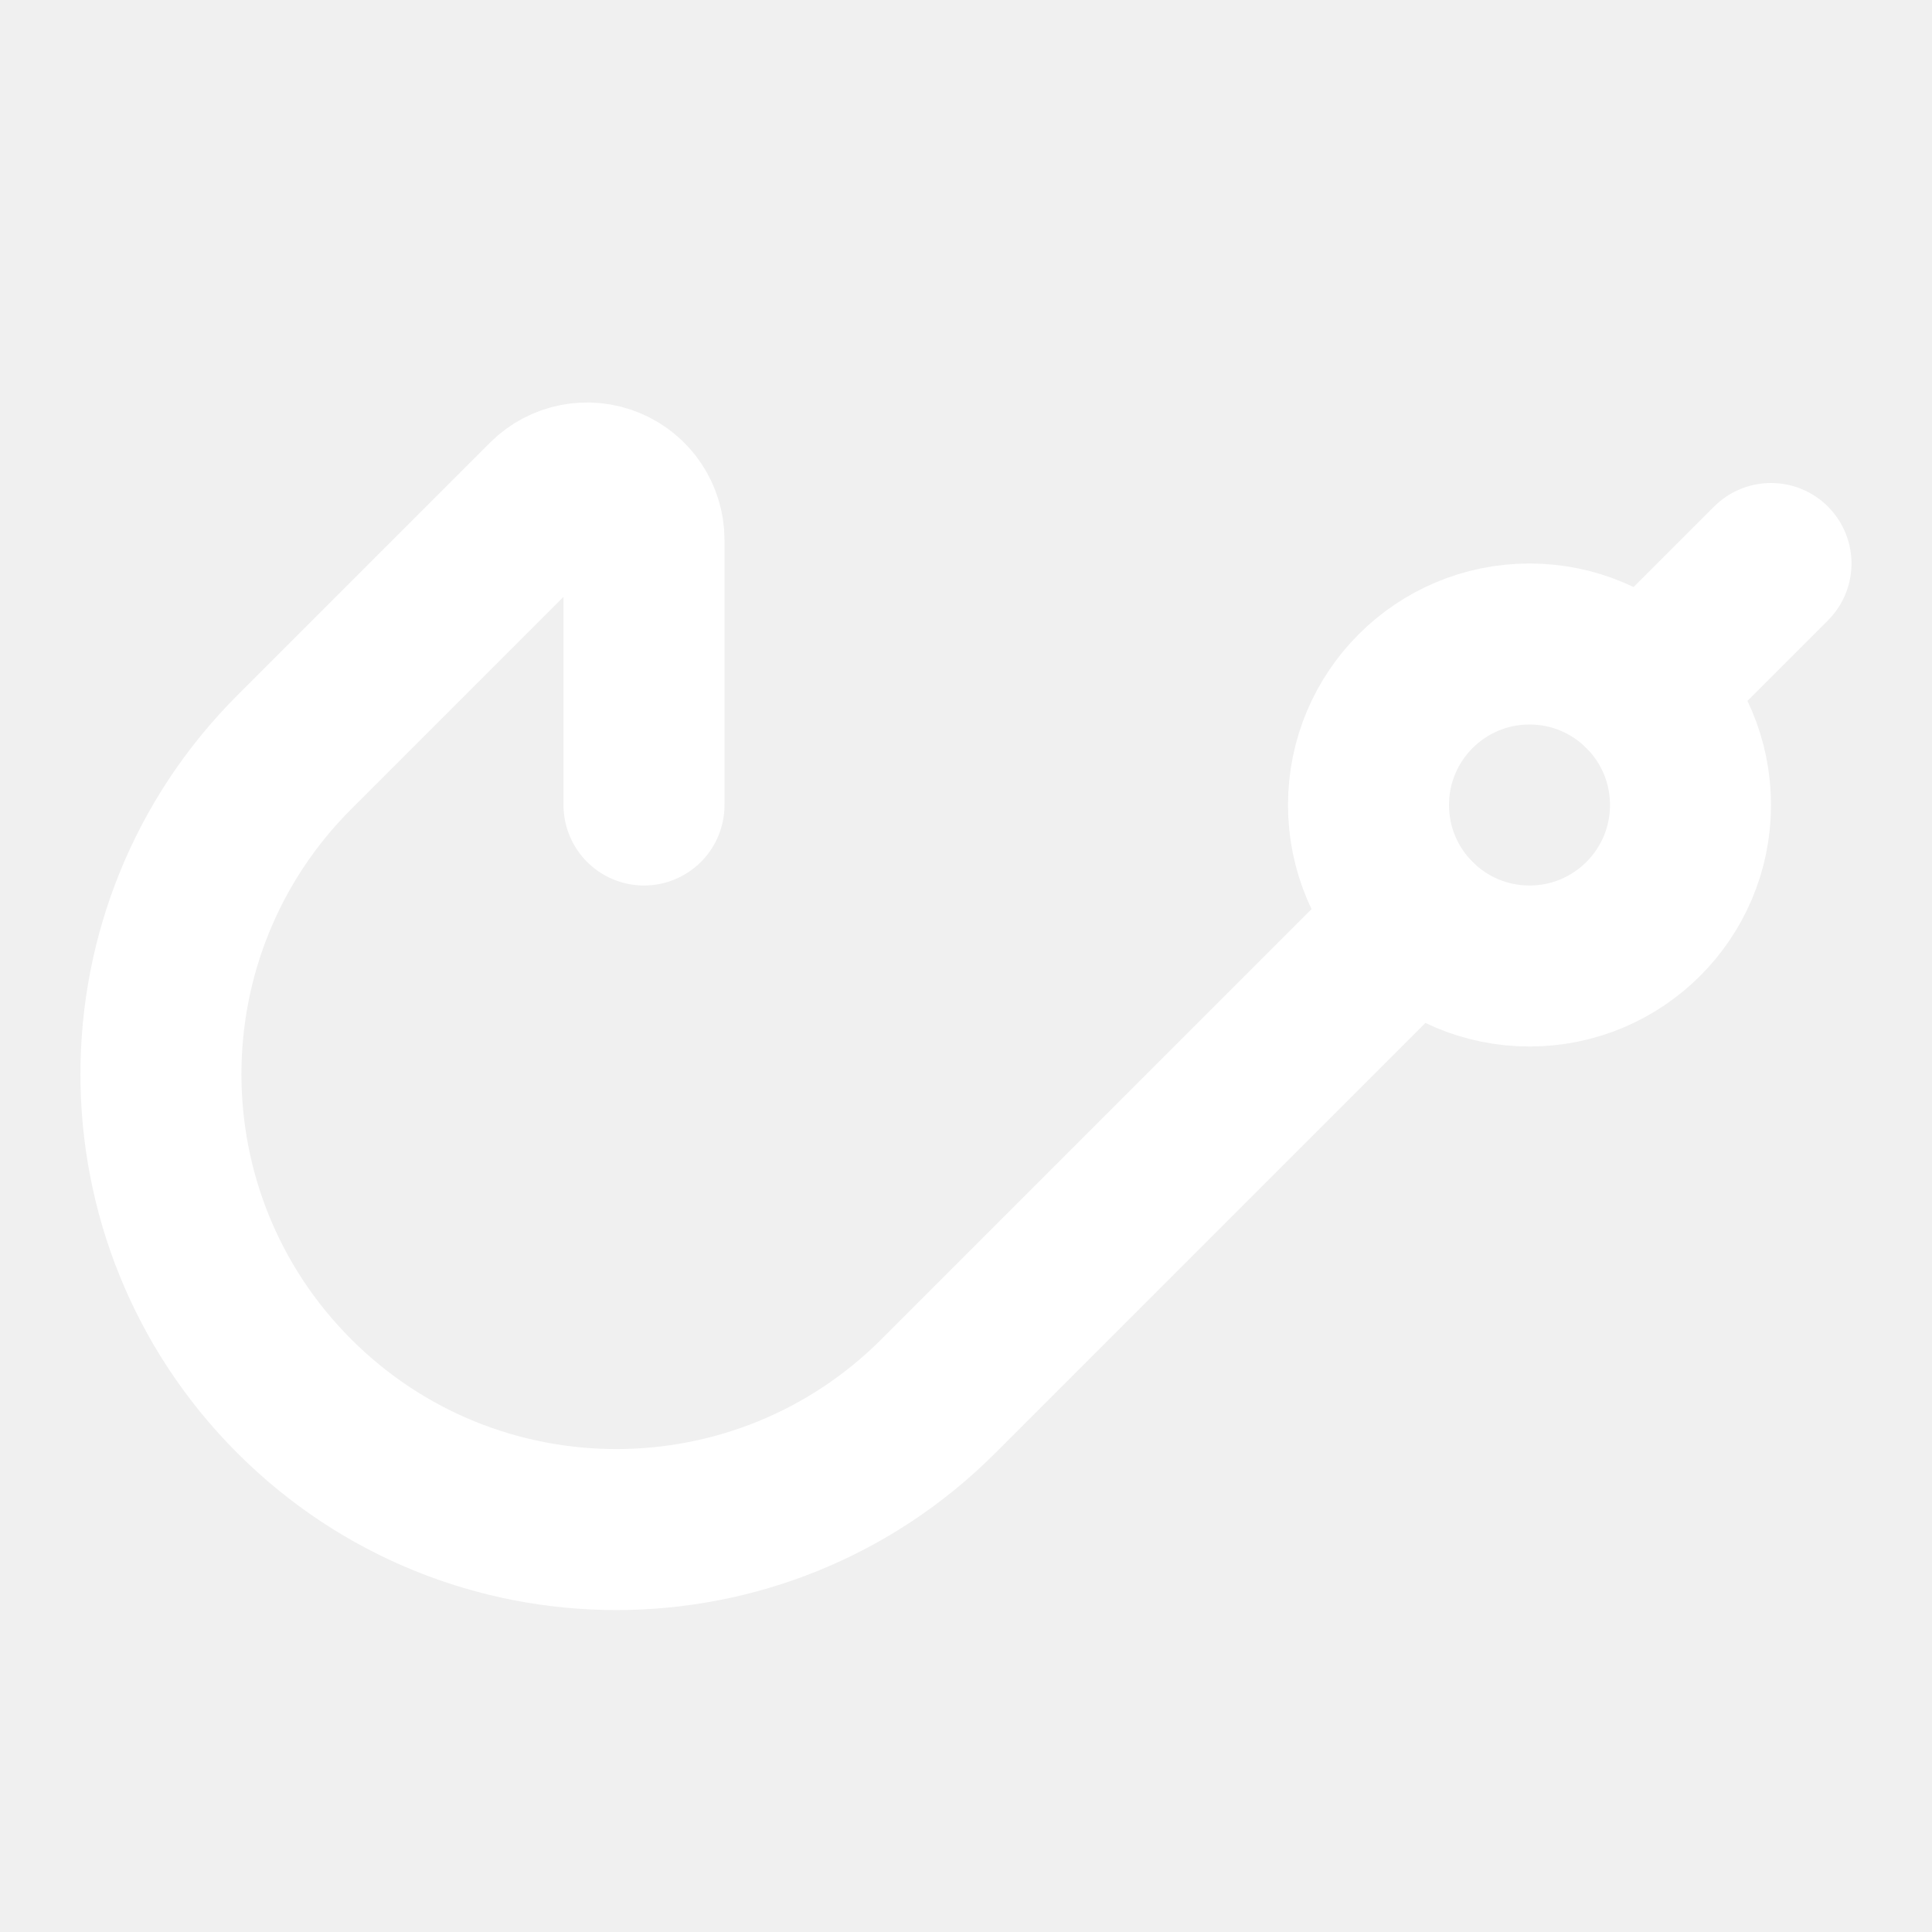
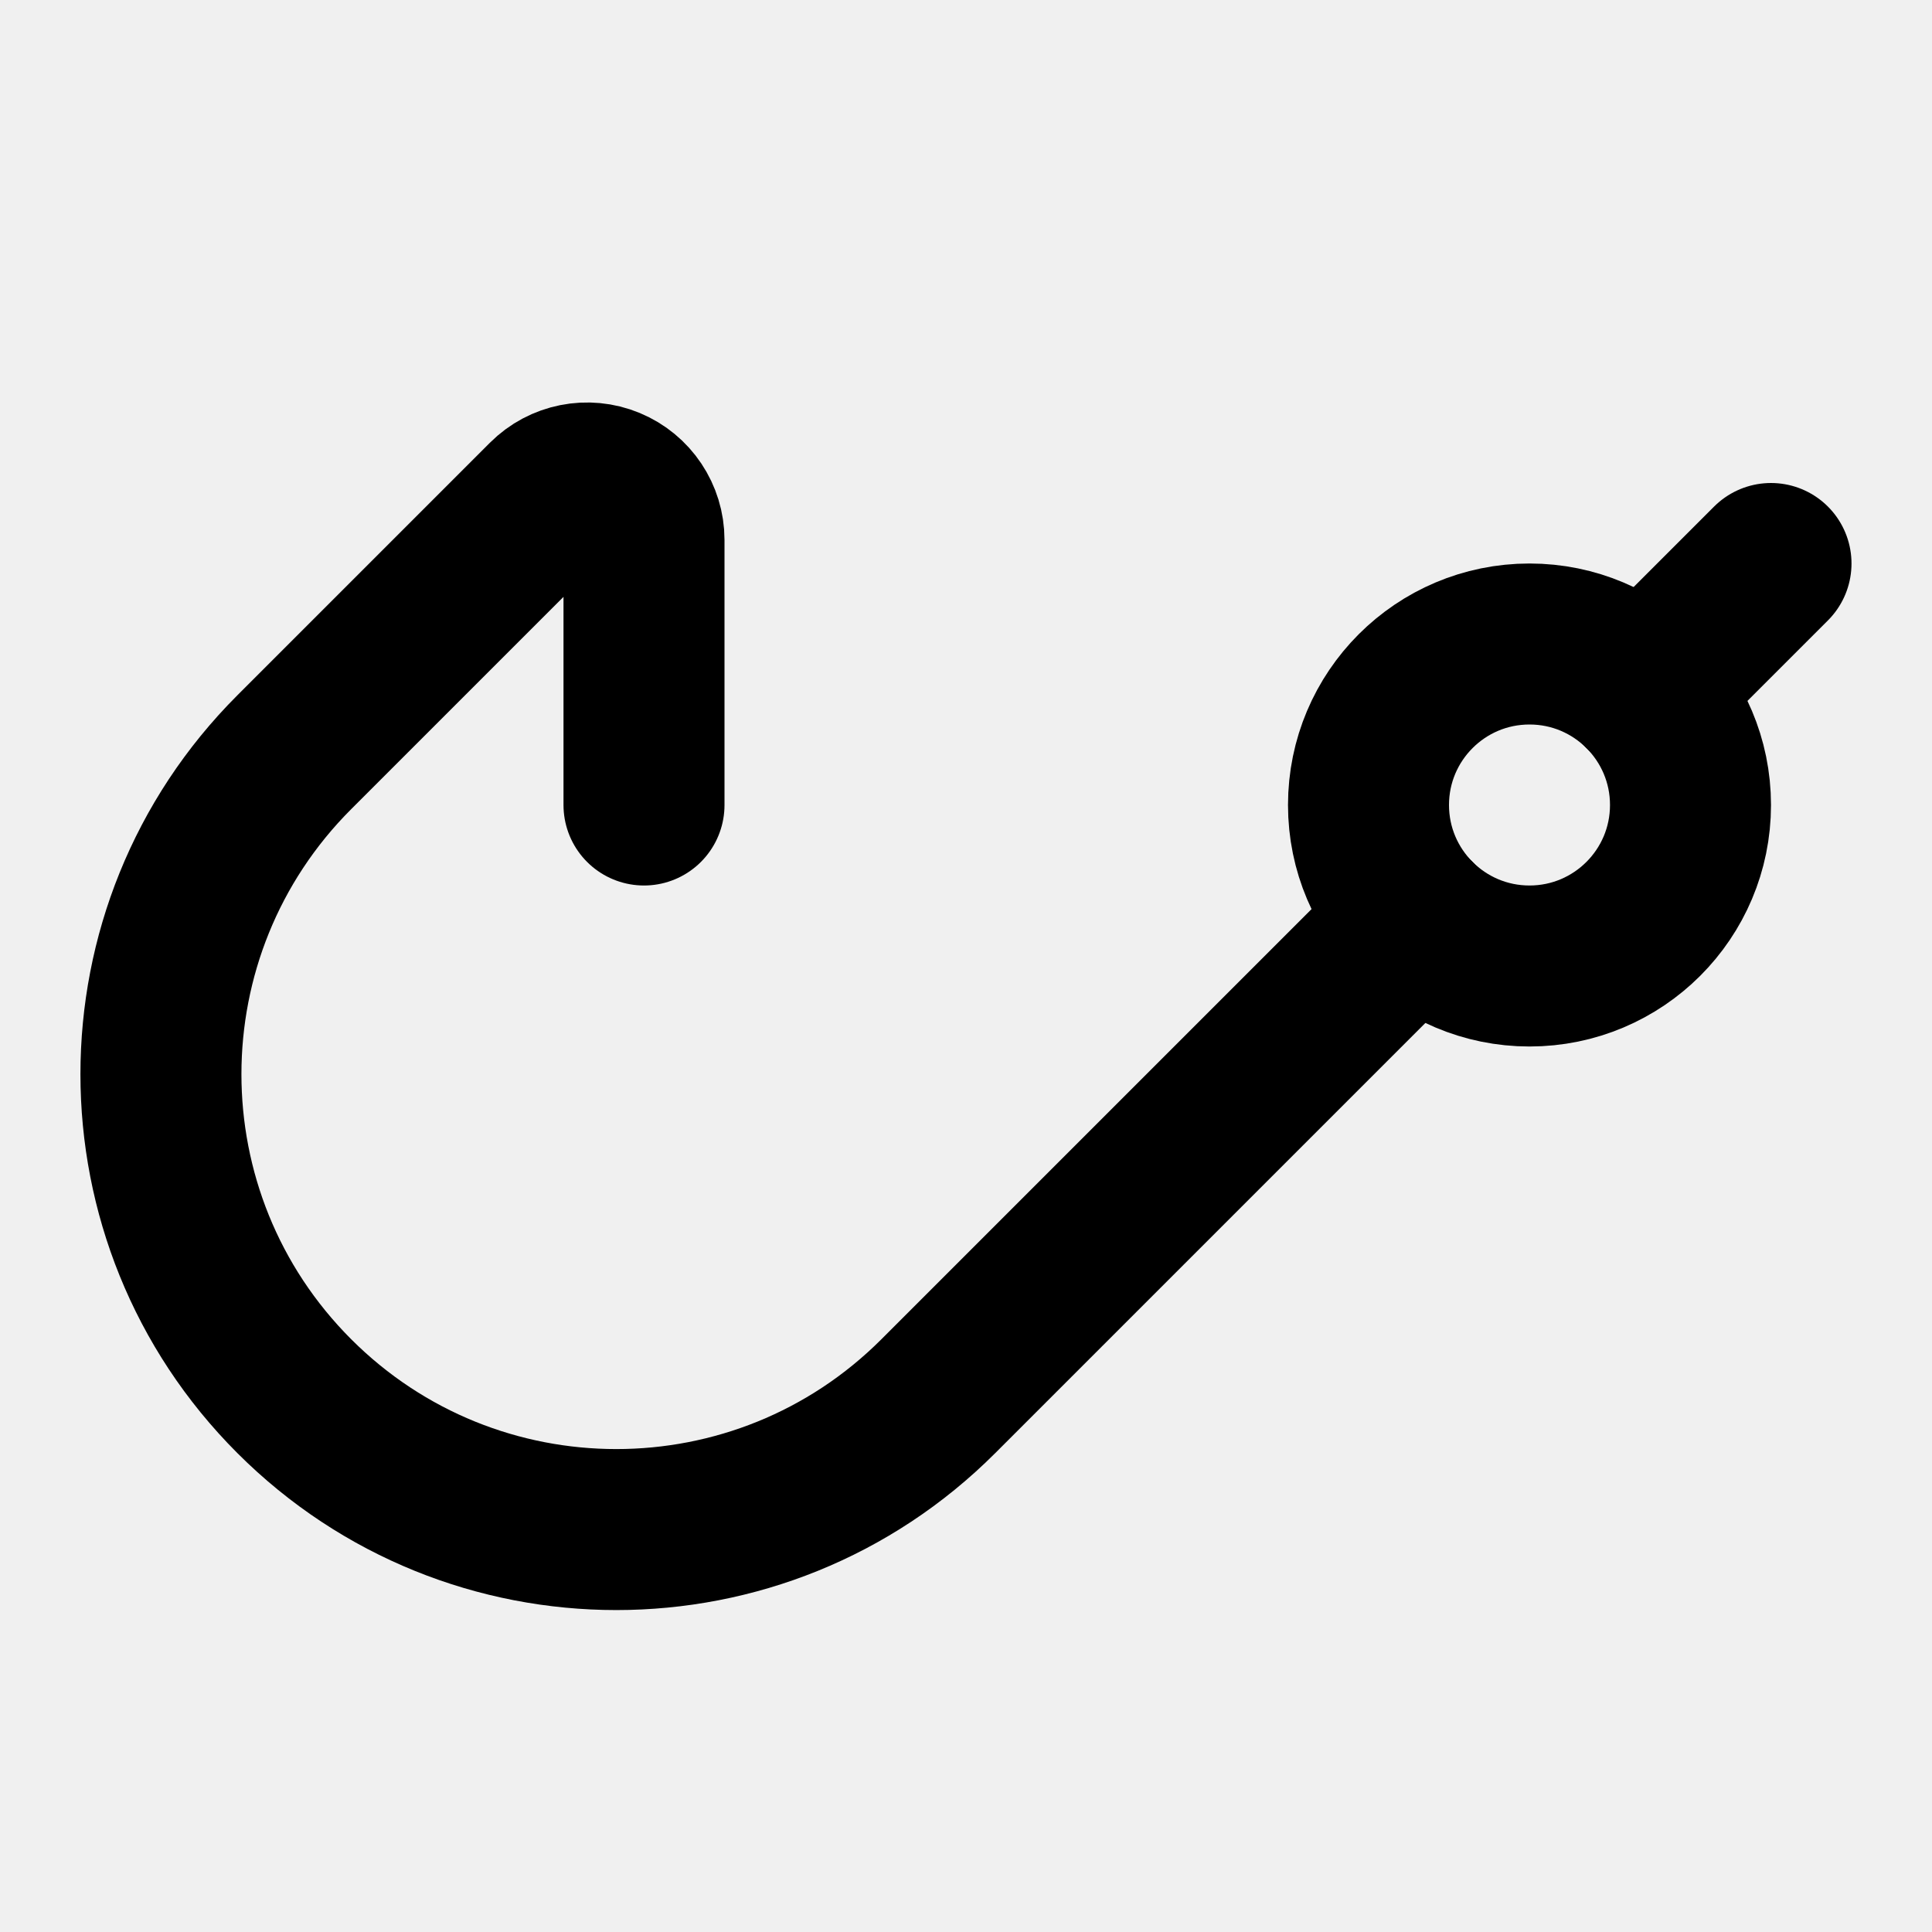
<svg xmlns="http://www.w3.org/2000/svg" width="24" height="24" viewBox="0 0 24 24" fill="none" stroke="currentColor" stroke-width="2" stroke-linecap="round" stroke-linejoin="round" class="lucide lucide-fishing-hook-icon lucide-fishing-hook" version="1.1" id="svg2">
  <defs id="defs2" />
-   <path d="m17.586 11.414-5.93 5.93a1 1 0 0 1-8-8l3.137-3.137a.707.707 0 0 1 1.207.5V10" id="path1" style="stroke:#ffffff;stroke-opacity:1" />
-   <path d="M20.414 8.586 22 7" id="path2" style="stroke:#ffffff;stroke-opacity:1" />
-   <circle cx="19" cy="10" r="2" id="circle2" style="stroke:#ffffff;stroke-opacity:1" />
+   <path d="m17.586 11.414-5.93 5.93a1 1 0 0 1-8-8l3.137-3.137a.707.707 0 0 1 1.207.5V10" id="path1" style="stroke:#000000;stroke-opacity:1" />
+   <path d="M20.414 8.586 22 7" id="path2" style="stroke:#000000;stroke-opacity:1" />
+   <circle cx="19" cy="10" r="2" id="circle2" style="stroke:#000000;stroke-opacity:1" />
</svg>
